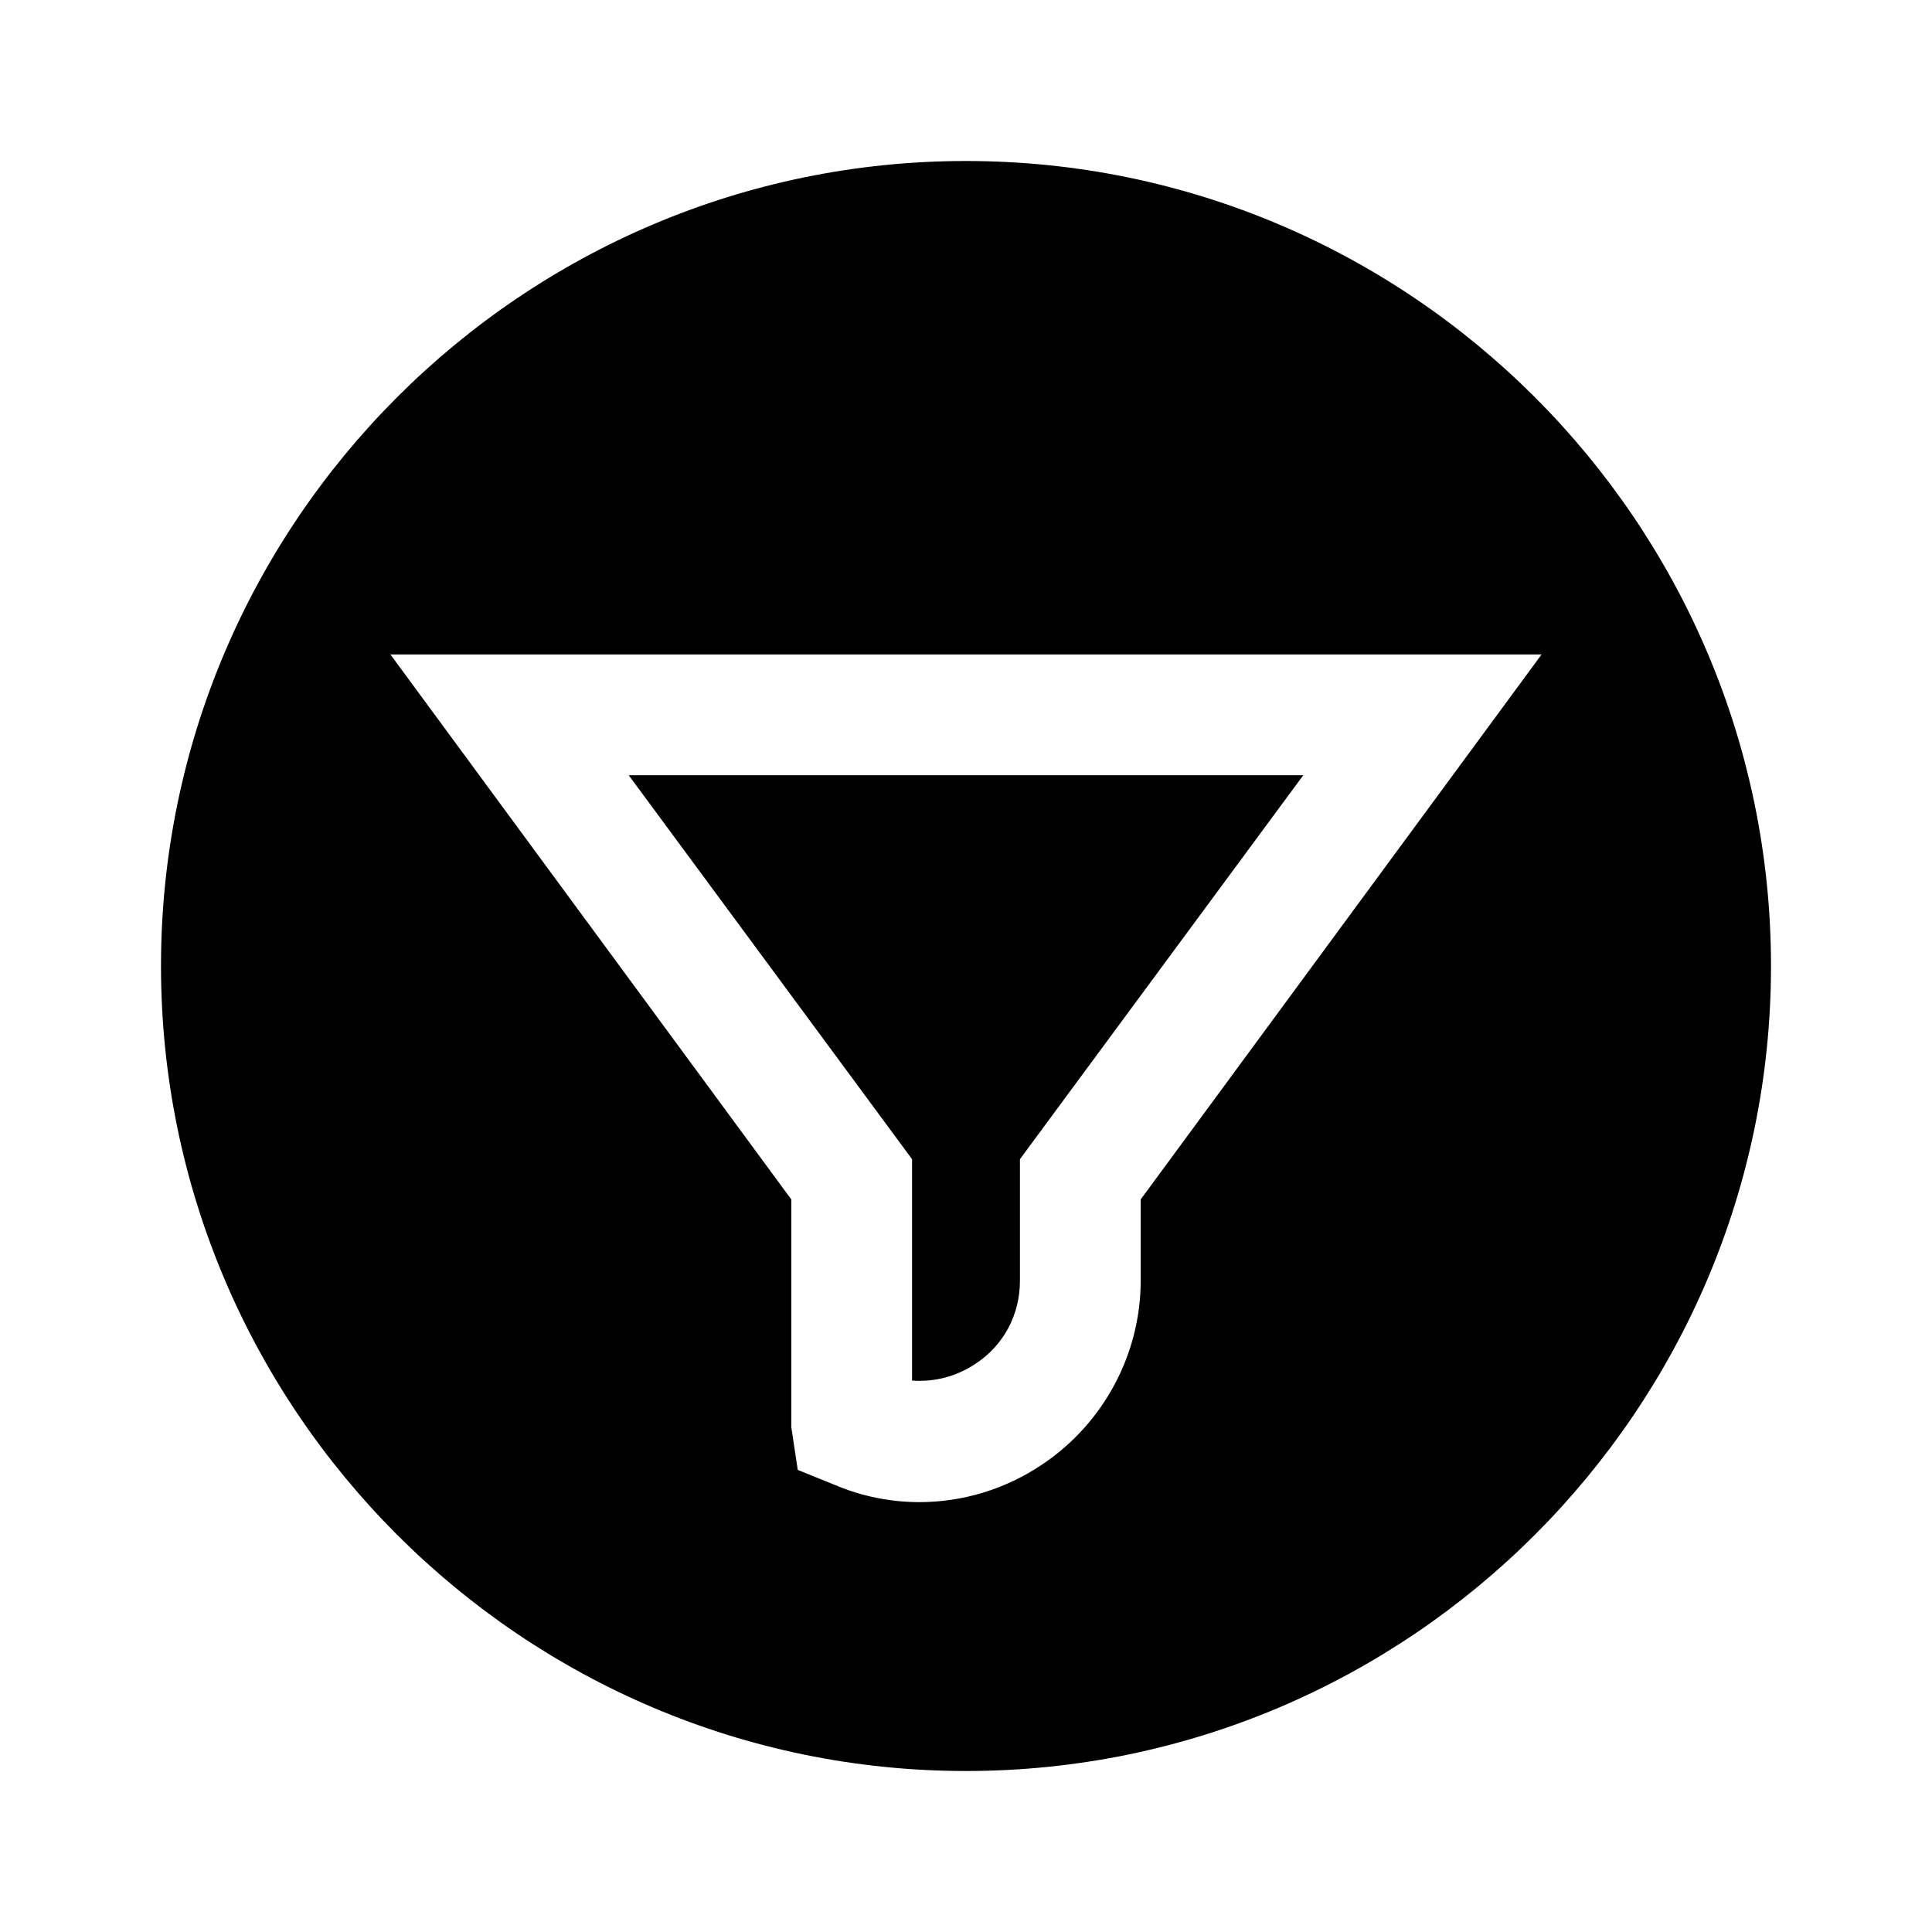
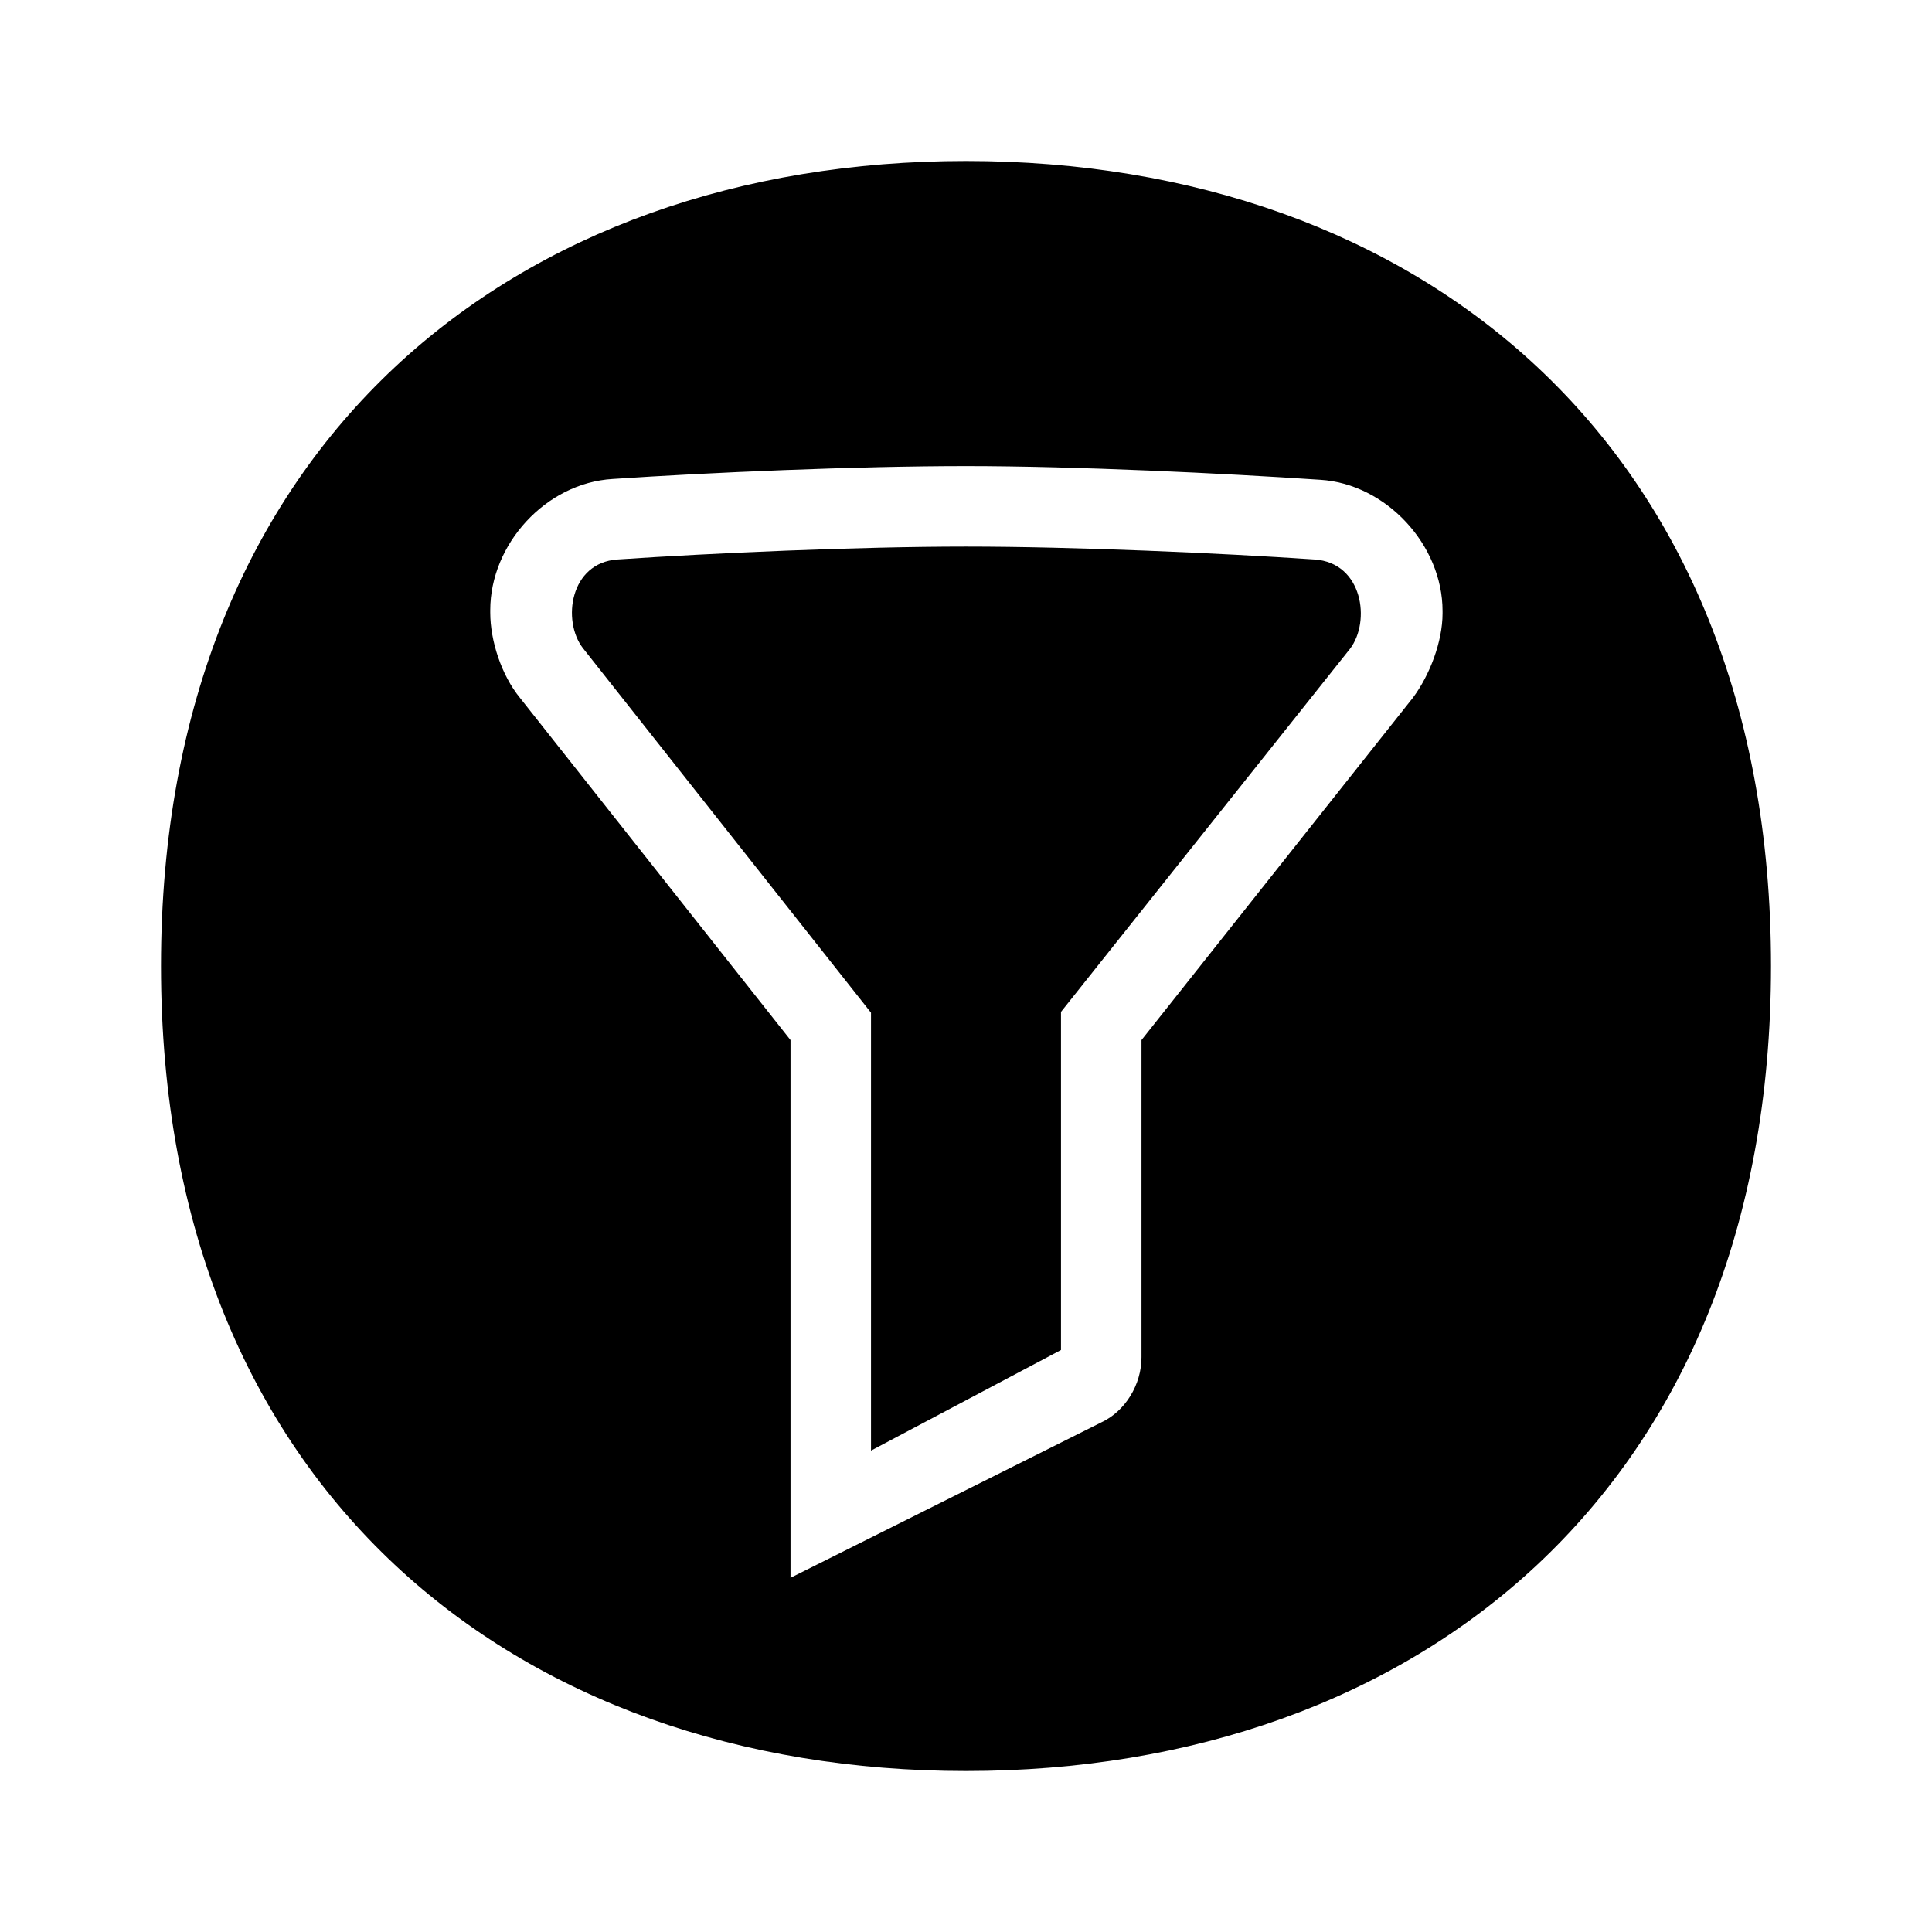
<svg viewBox="0 0 24 24">
-   <path fill="currentColor" d="M12 2C6.49 2 2 6.49 2 12s4.49 10 10 10 10-4.49 10-10S17.51 2 12 2m2.17 12.9v1.01c0 .91-.46 1.77-1.22 2.28-.46.31-.99.47-1.53.47-.35 0-.71-.07-1.04-.21l-.47-.19-.08-.53V14.9L4.85 8.13h14.3z" />
-   <path fill="currentColor" d="m7.81 9.63 3.52 4.77v2.75c.28.02.55-.05.79-.21.35-.23.55-.61.55-1.03V14.4l3.52-4.77z" />
+   <path fill="currentColor" d="M12 2C6.41 2 2 5.5 2 12s4.41 10 10 10 10-3.5 10-10S17.6 2 12 2m5.92 5.62c0 .35-.16.77-.37 1.05l-3.37 4.25v3.94c0 .34-.2.67-.5.81L9.82 19.6v-6.68L6.46 8.67c-.23-.28-.37-.71-.37-1.06v-.03c0-.82.69-1.58 1.52-1.63 1.19-.08 3.02-.16 4.39-.16s3.2.09 4.4.17c.82.05 1.52.81 1.52 1.63z" />
+   <path fill="currentColor" d="m16.77 8.06-3.59 4.51v4.2l-2.36 1.25v-5.44L7.24 8.05c-.26-.34-.16-1.06.43-1.1 1.18-.08 2.98-.16 4.33-.16s3.15.08 4.33.16c.6.04.7.77.44 1.11" />
</svg>
